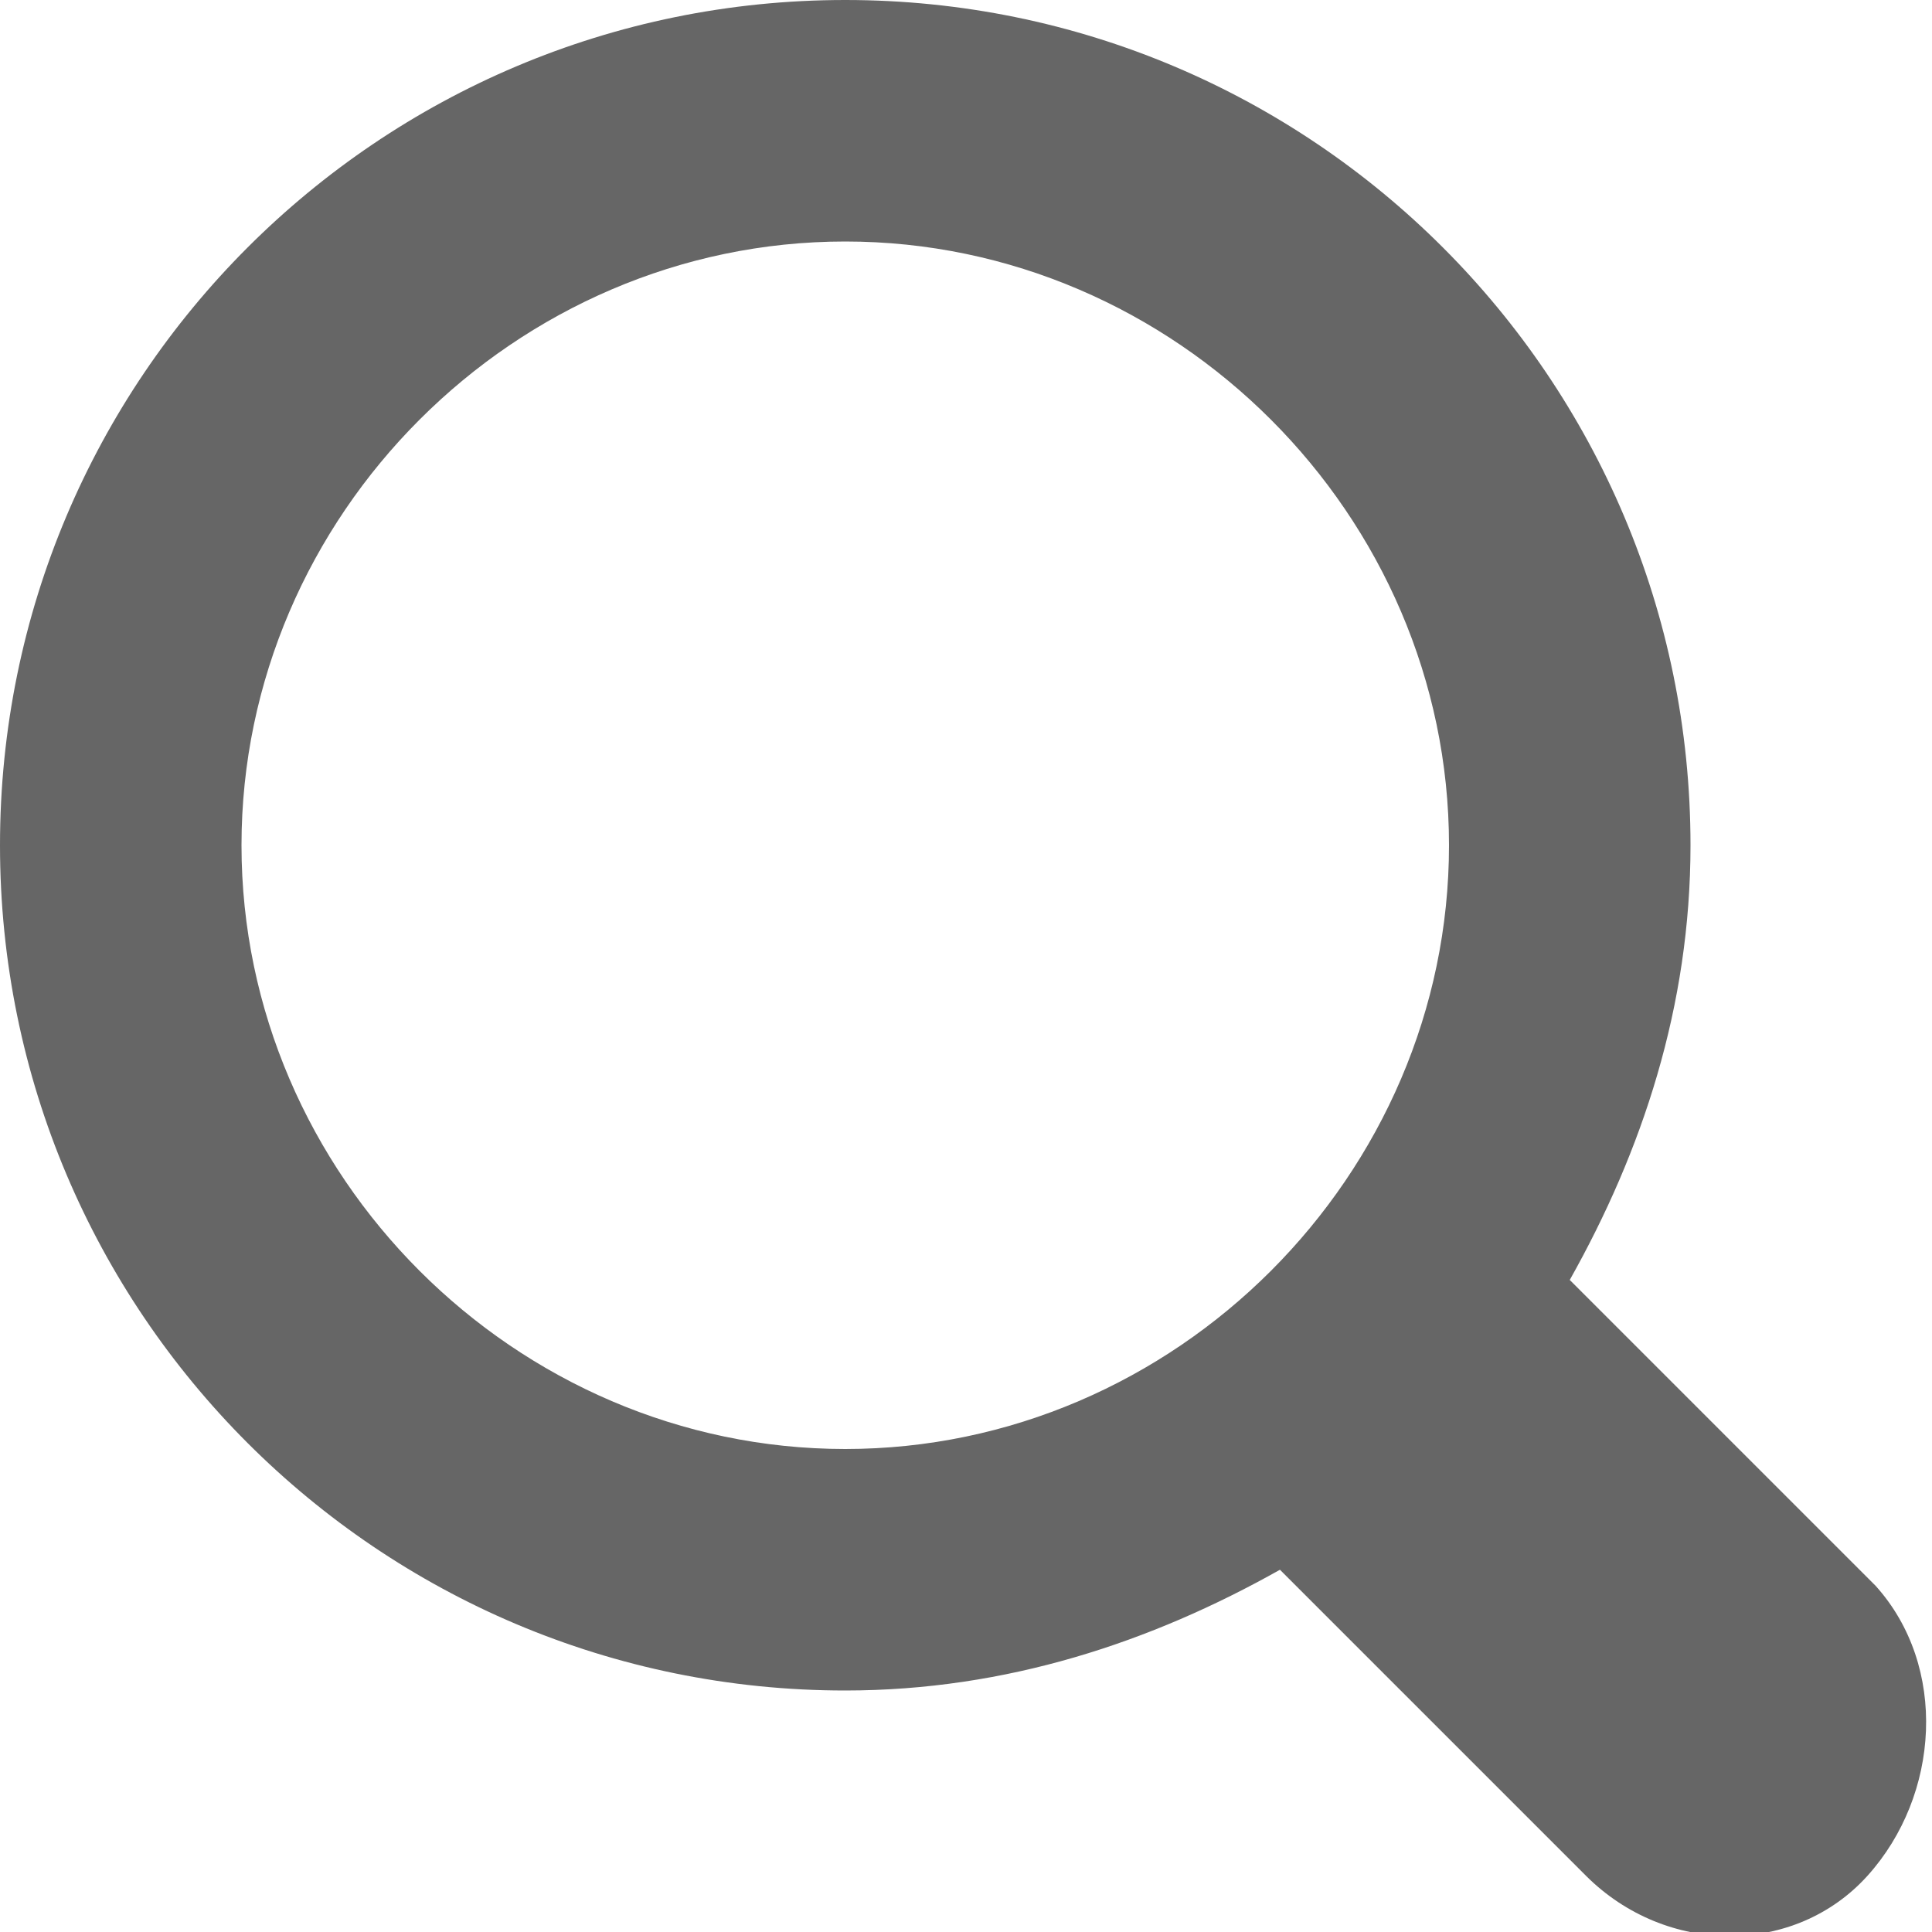
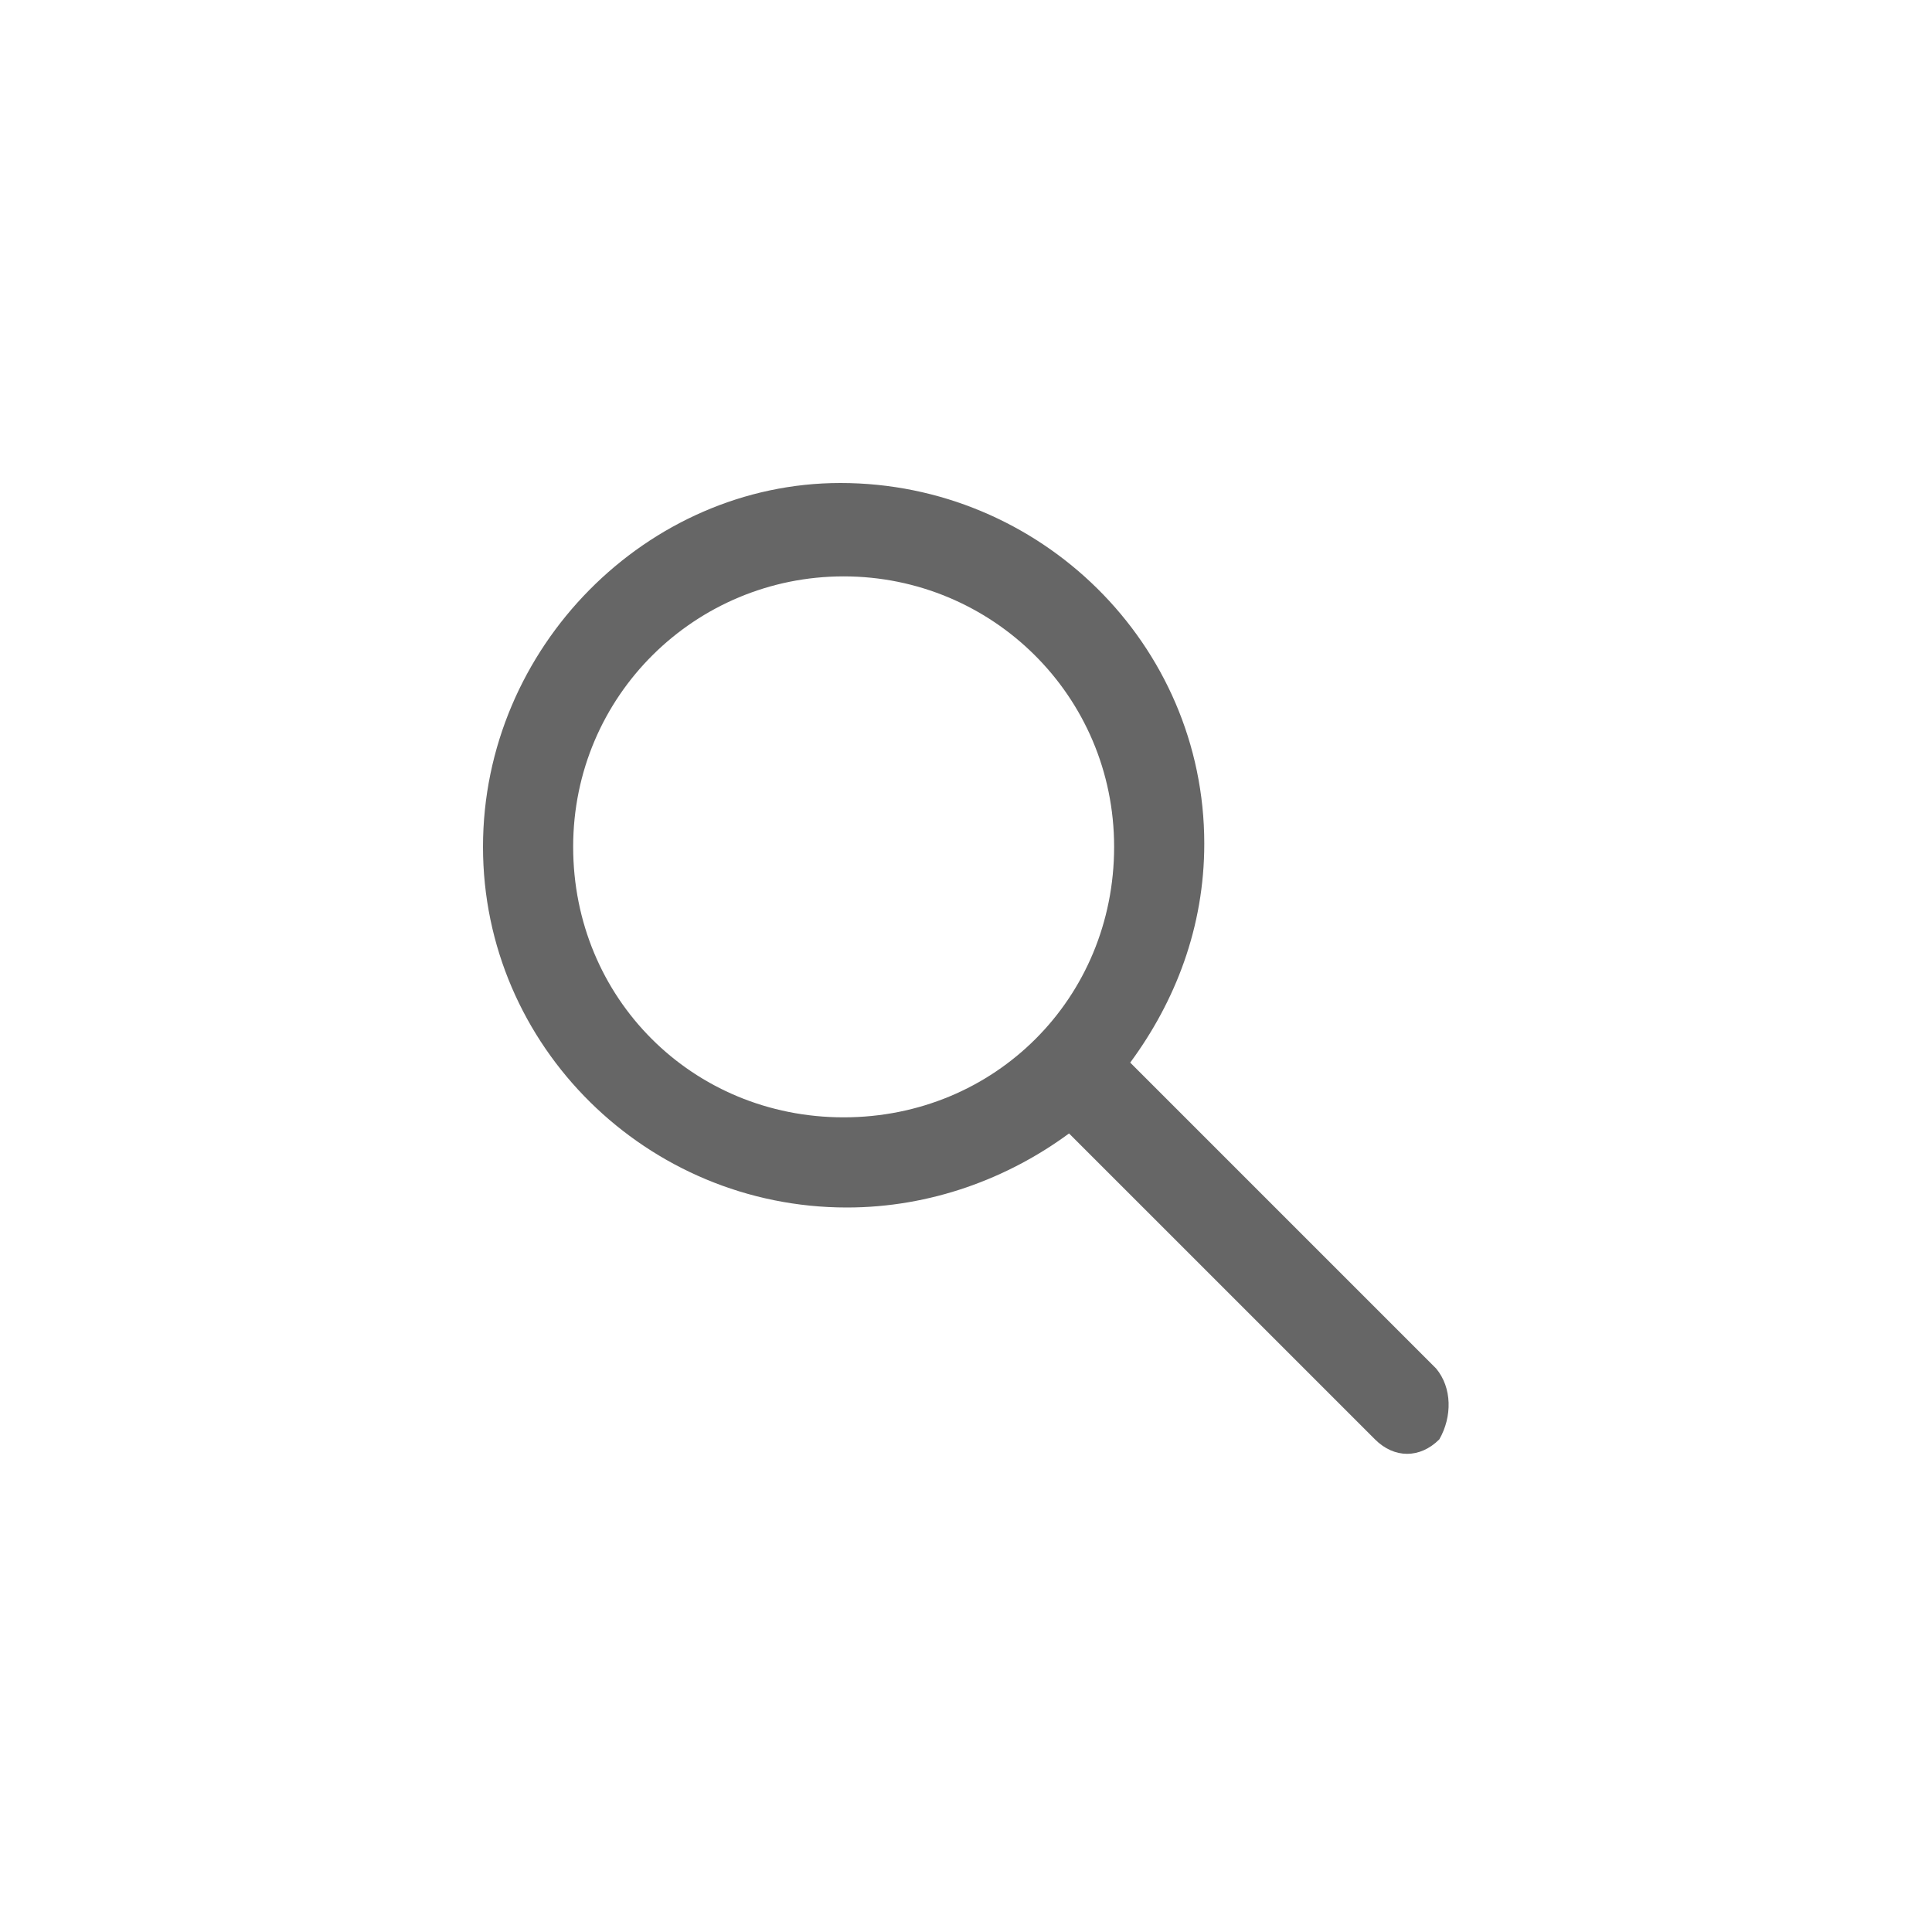
- <svg xmlns="http://www.w3.org/2000/svg" width="24" height="24" viewBox="0 0 24 24">
-   <path d="M23.3 19.7L23.3 19.7 23.3 19.7l-3.8-3.8C20.4 14.3 21 12.5 21 10.5 21 4.7 16.3 0 10.5 0S0 4.7 0 10.5C0 16.3 4.7 21 10.5 21c2 0 3.8-0.6 5.4-1.5l3.8 3.8h0l0 0c1 1 2.6 1 3.5 0S24.2 20.7 23.3 19.7zM3 10.5C3 6.4 6.4 3 10.5 3S18 6.4 18 10.5c0 4.1-3.4 7.5-7.5 7.5S3 14.6 3 10.5z" fill="#666" />
+ <svg xmlns="http://www.w3.org/2000/svg" width="60" height="60" viewBox="-14 -14 60 60">
+   <path d="M30.6 28.5l-9.5-9.5c1.4-1.9 2.3-4.2 2.3-6.8 0-6.2-5.1-11.2-11.3-11.2C6.1 1 1 6.1 1 12.3c0 6.2 5.1 11.2 11.3 11.2 2.6 0 5-0.9 6.9-2.3l9.5 9.5c0.6 0.6 1.4 0.6 2 0C31.1 30 31.1 29.1 30.6 28.5zM12.2 20.7c-4.7 0-8.4-3.7-8.4-8.4s3.8-8.4 8.4-8.4 8.4 3.7 8.4 8.4S16.9 20.7 12.2 20.7z" fill="#666" />
</svg>
